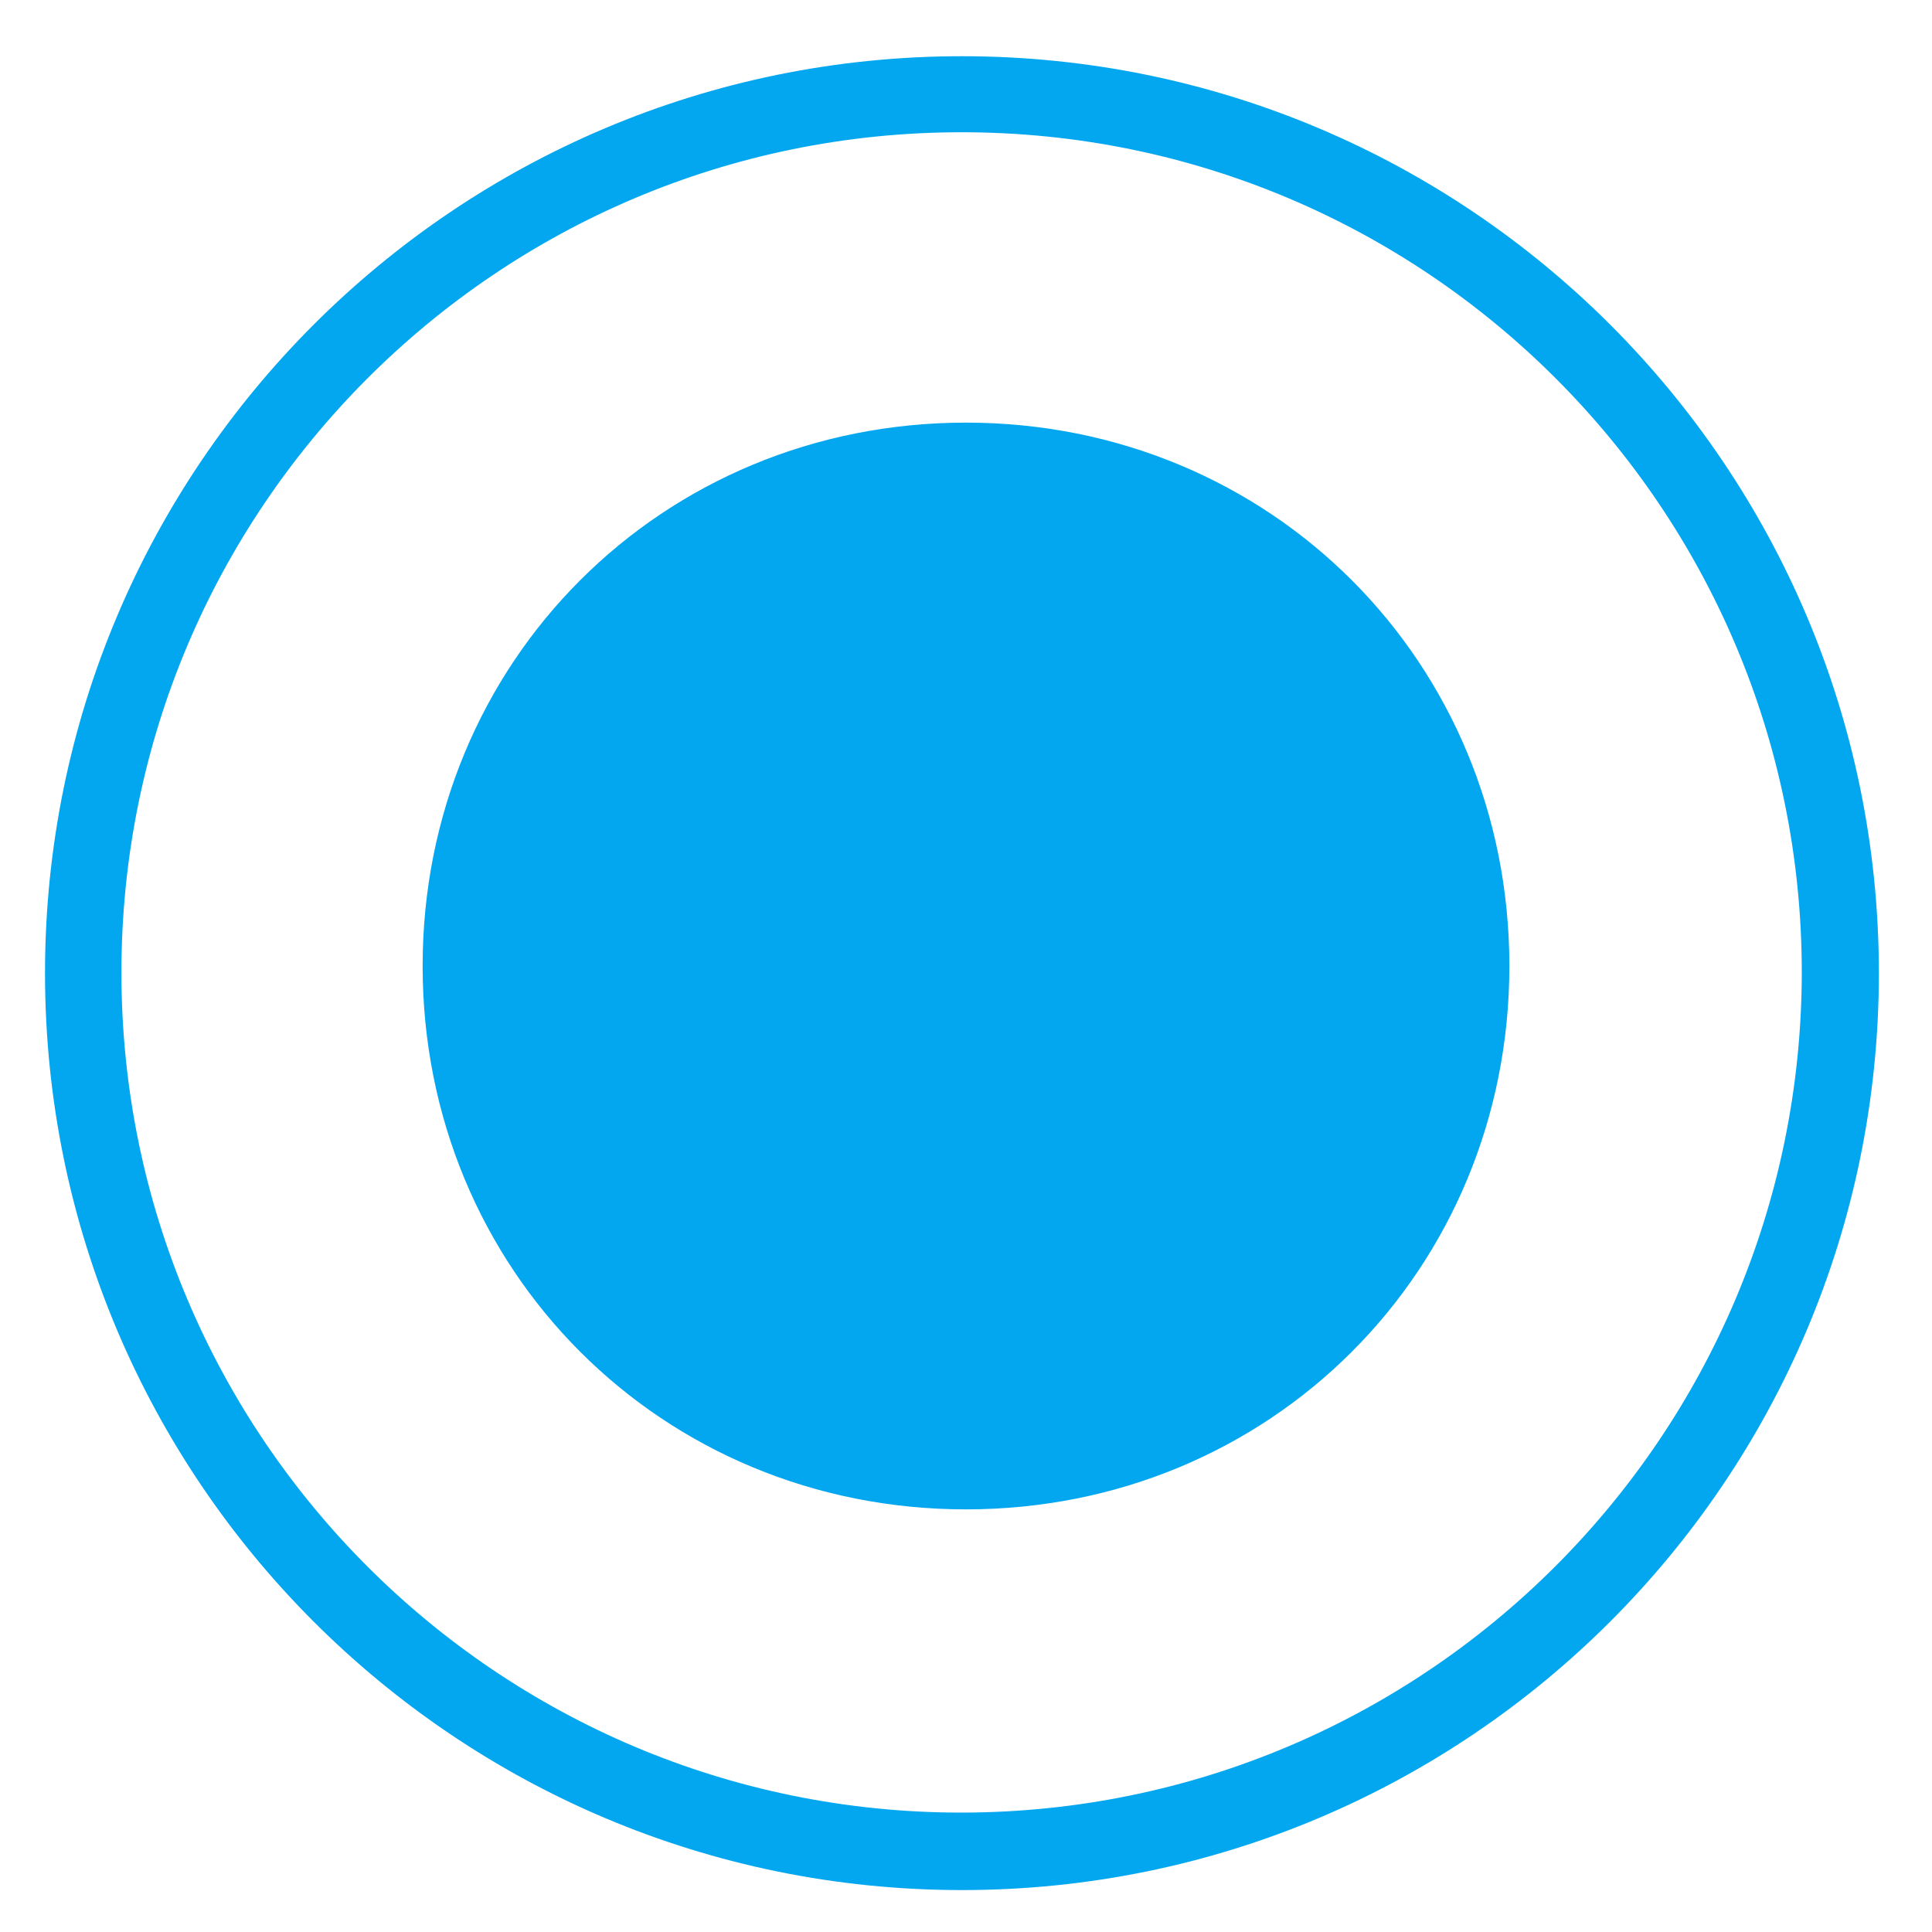
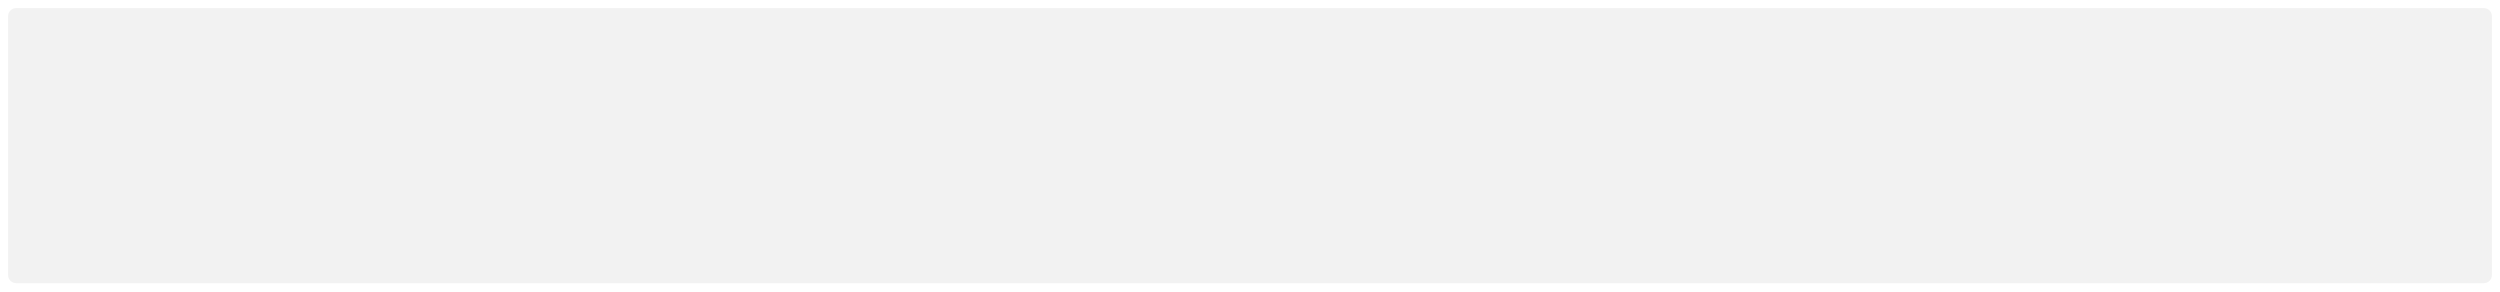
- <svg xmlns="http://www.w3.org/2000/svg" version="1.1" width="20px" height="20px">
-   <g transform="matrix(1 0 0 1 -1568 -441 )">
-     <path d="M 19.45 10.074  C 19.45 4.831  15.2 0.582  9.958 0.582  C 4.715 0.582  0.466 4.831  0.466 10.074  C 0.466 15.316  4.715 19.566  9.958 19.566  C 15.2 19.566  19.45 15.316  19.45 10.074  Z M 18.652 10.07  C 18.644 14.869  14.756 18.757  9.958 18.764  C 5.154 18.767  1.259 14.874  1.257 10.07  C 1.255 5.267  5.147 1.371  9.951 1.369  C 14.755 1.367  18.65 5.26  18.652 10.063  C 18.652 10.065  18.652 10.068  18.652 10.07  Z M 4.375 10  C 4.375 6.85  6.85 4.375  10 4.375  C 13.15 4.375  15.625 6.85  15.625 10  C 15.625 13.15  13.15 15.625  10 15.625  C 6.85 15.625  4.375 13.15  4.375 10  Z " fill-rule="nonzero" fill="#02a7f0" stroke="none" transform="matrix(1 0 0 1 1568 441 )" />
+ <svg xmlns="http://www.w3.org/2000/svg" version="1.1" width="309px" height="36px">
+   <g transform="matrix(1 0 0 1 -1568 -272 )">
+     <path d="M 1569 274  A 1 1 0 0 1 1570 273 L 1875 273  A 1 1 0 0 1 1876 274 L 1876 306  A 1 1 0 0 1 1875 307 L 1570 307  A 1 1 0 0 1 1569 306 L 1569 274  Z " fill-rule="nonzero" fill="#f2f2f2" stroke="none" />
  </g>
</svg>
